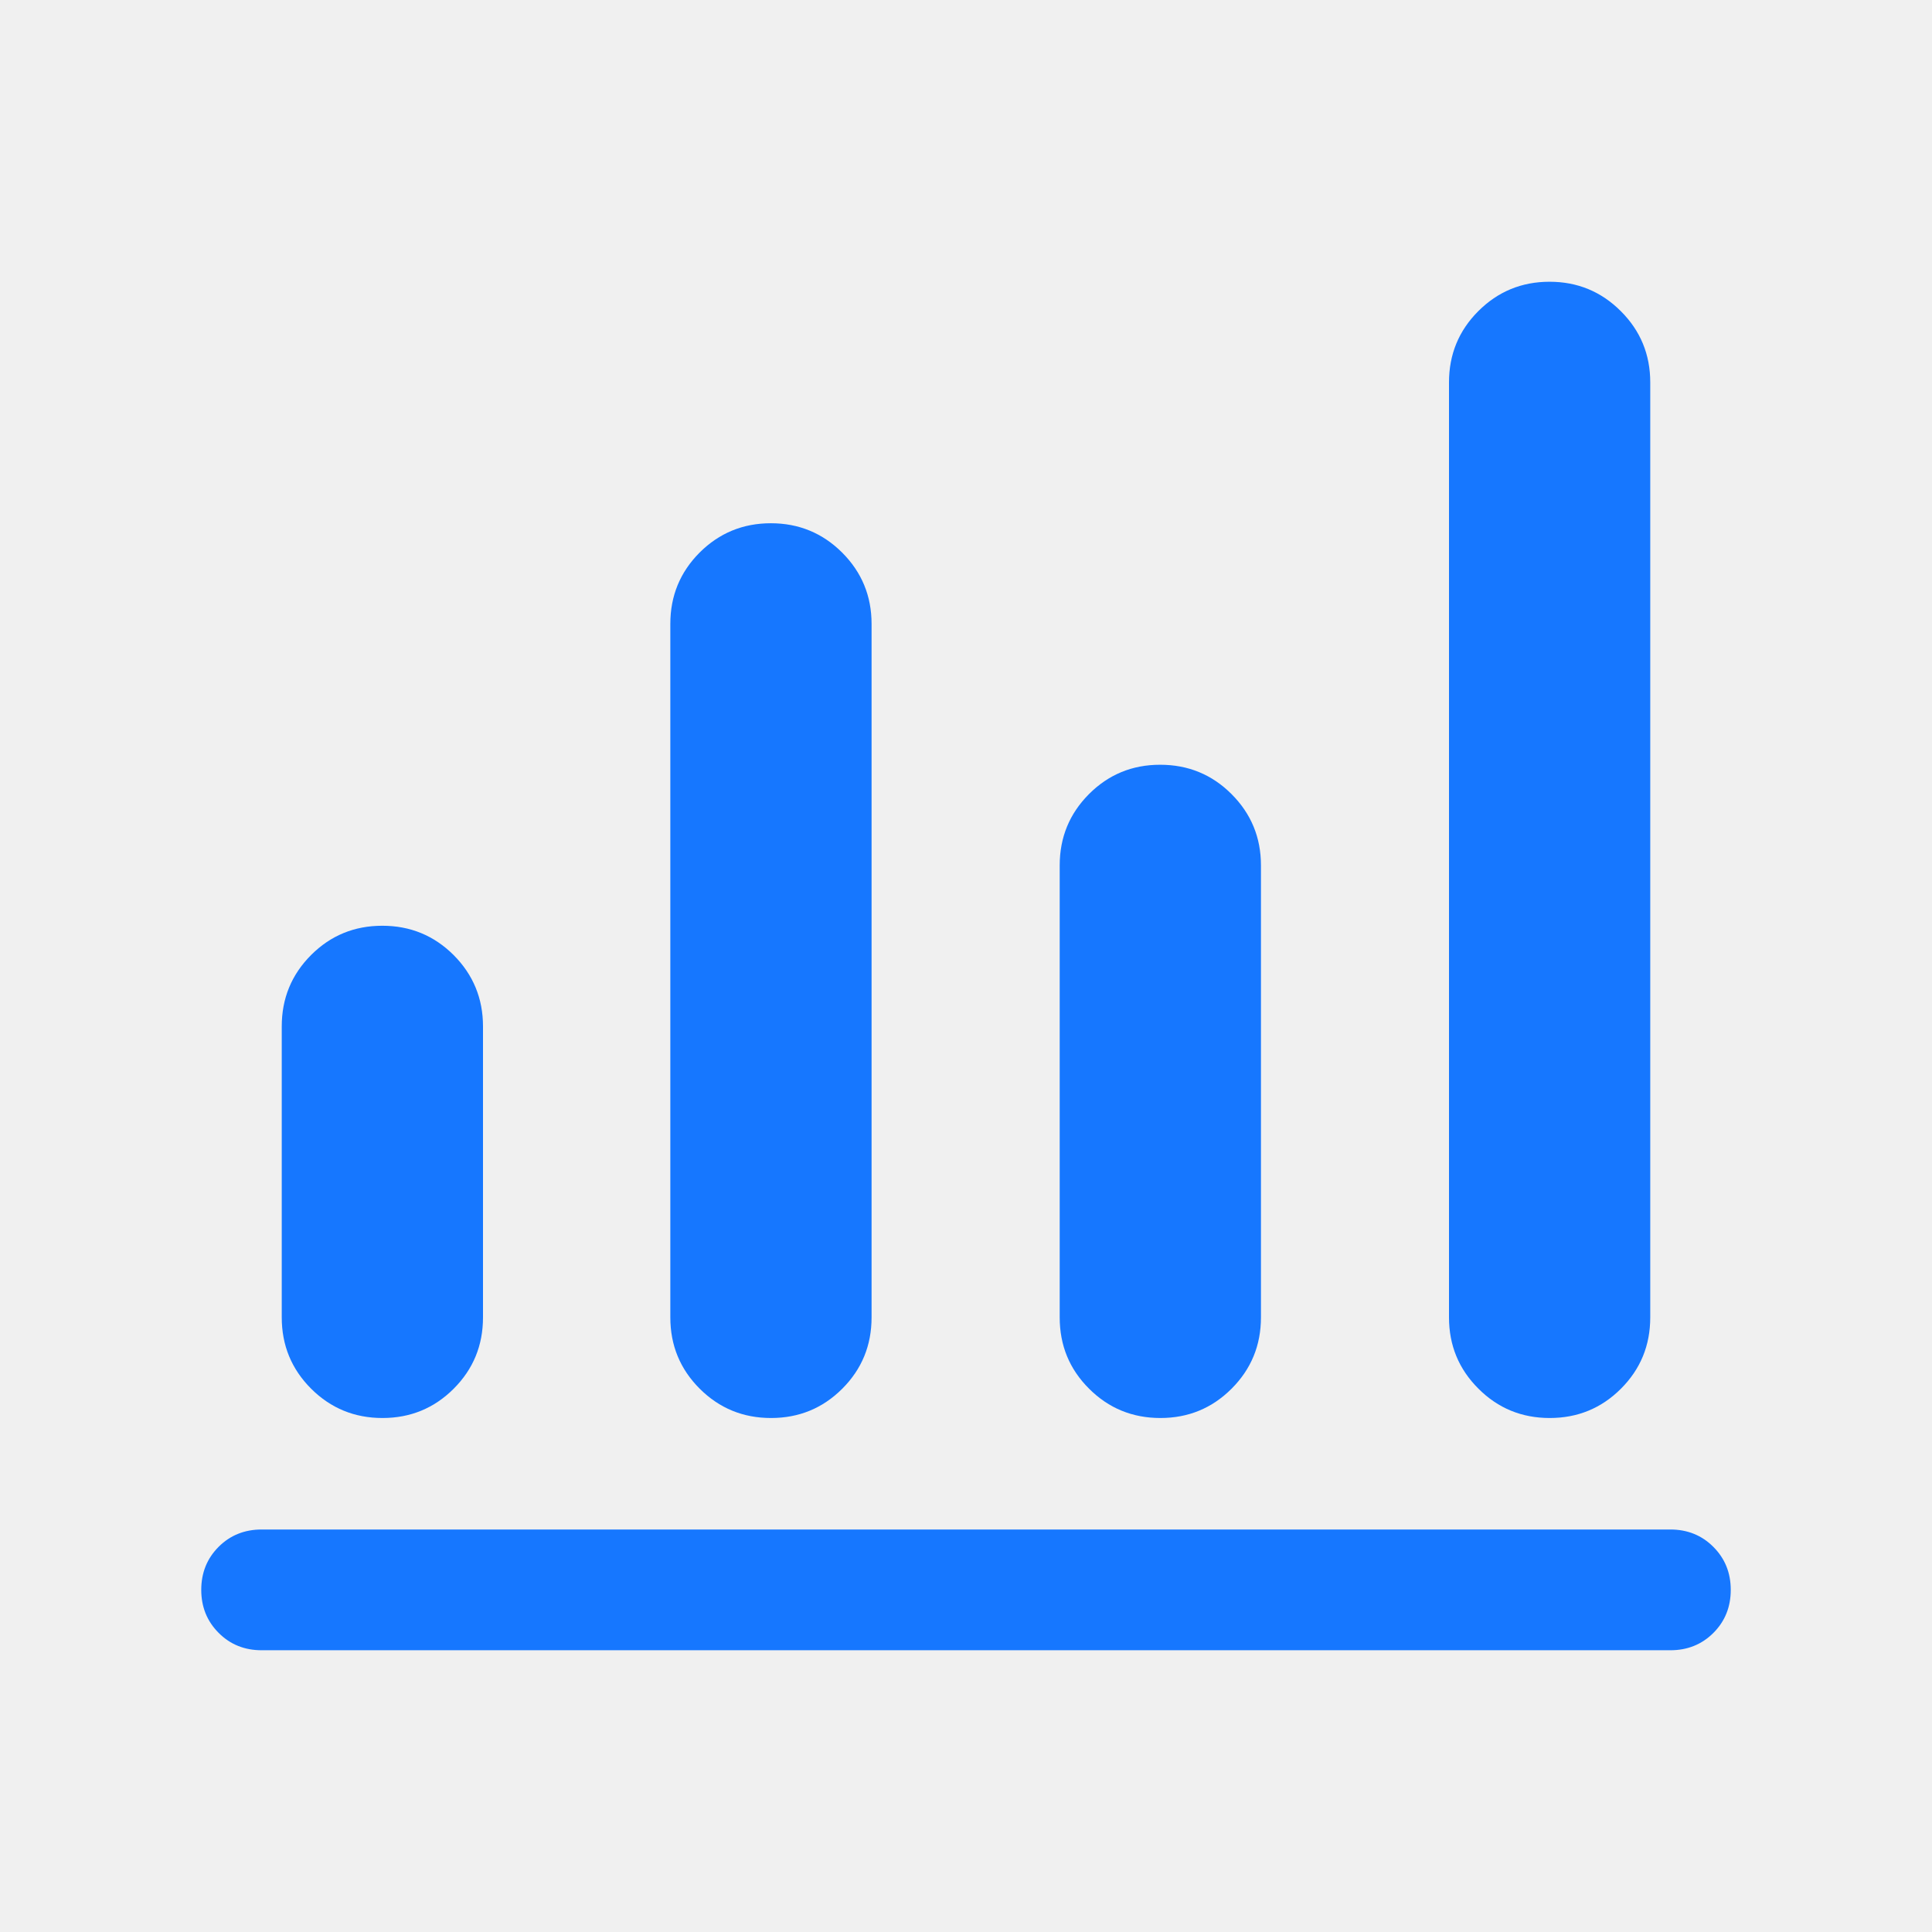
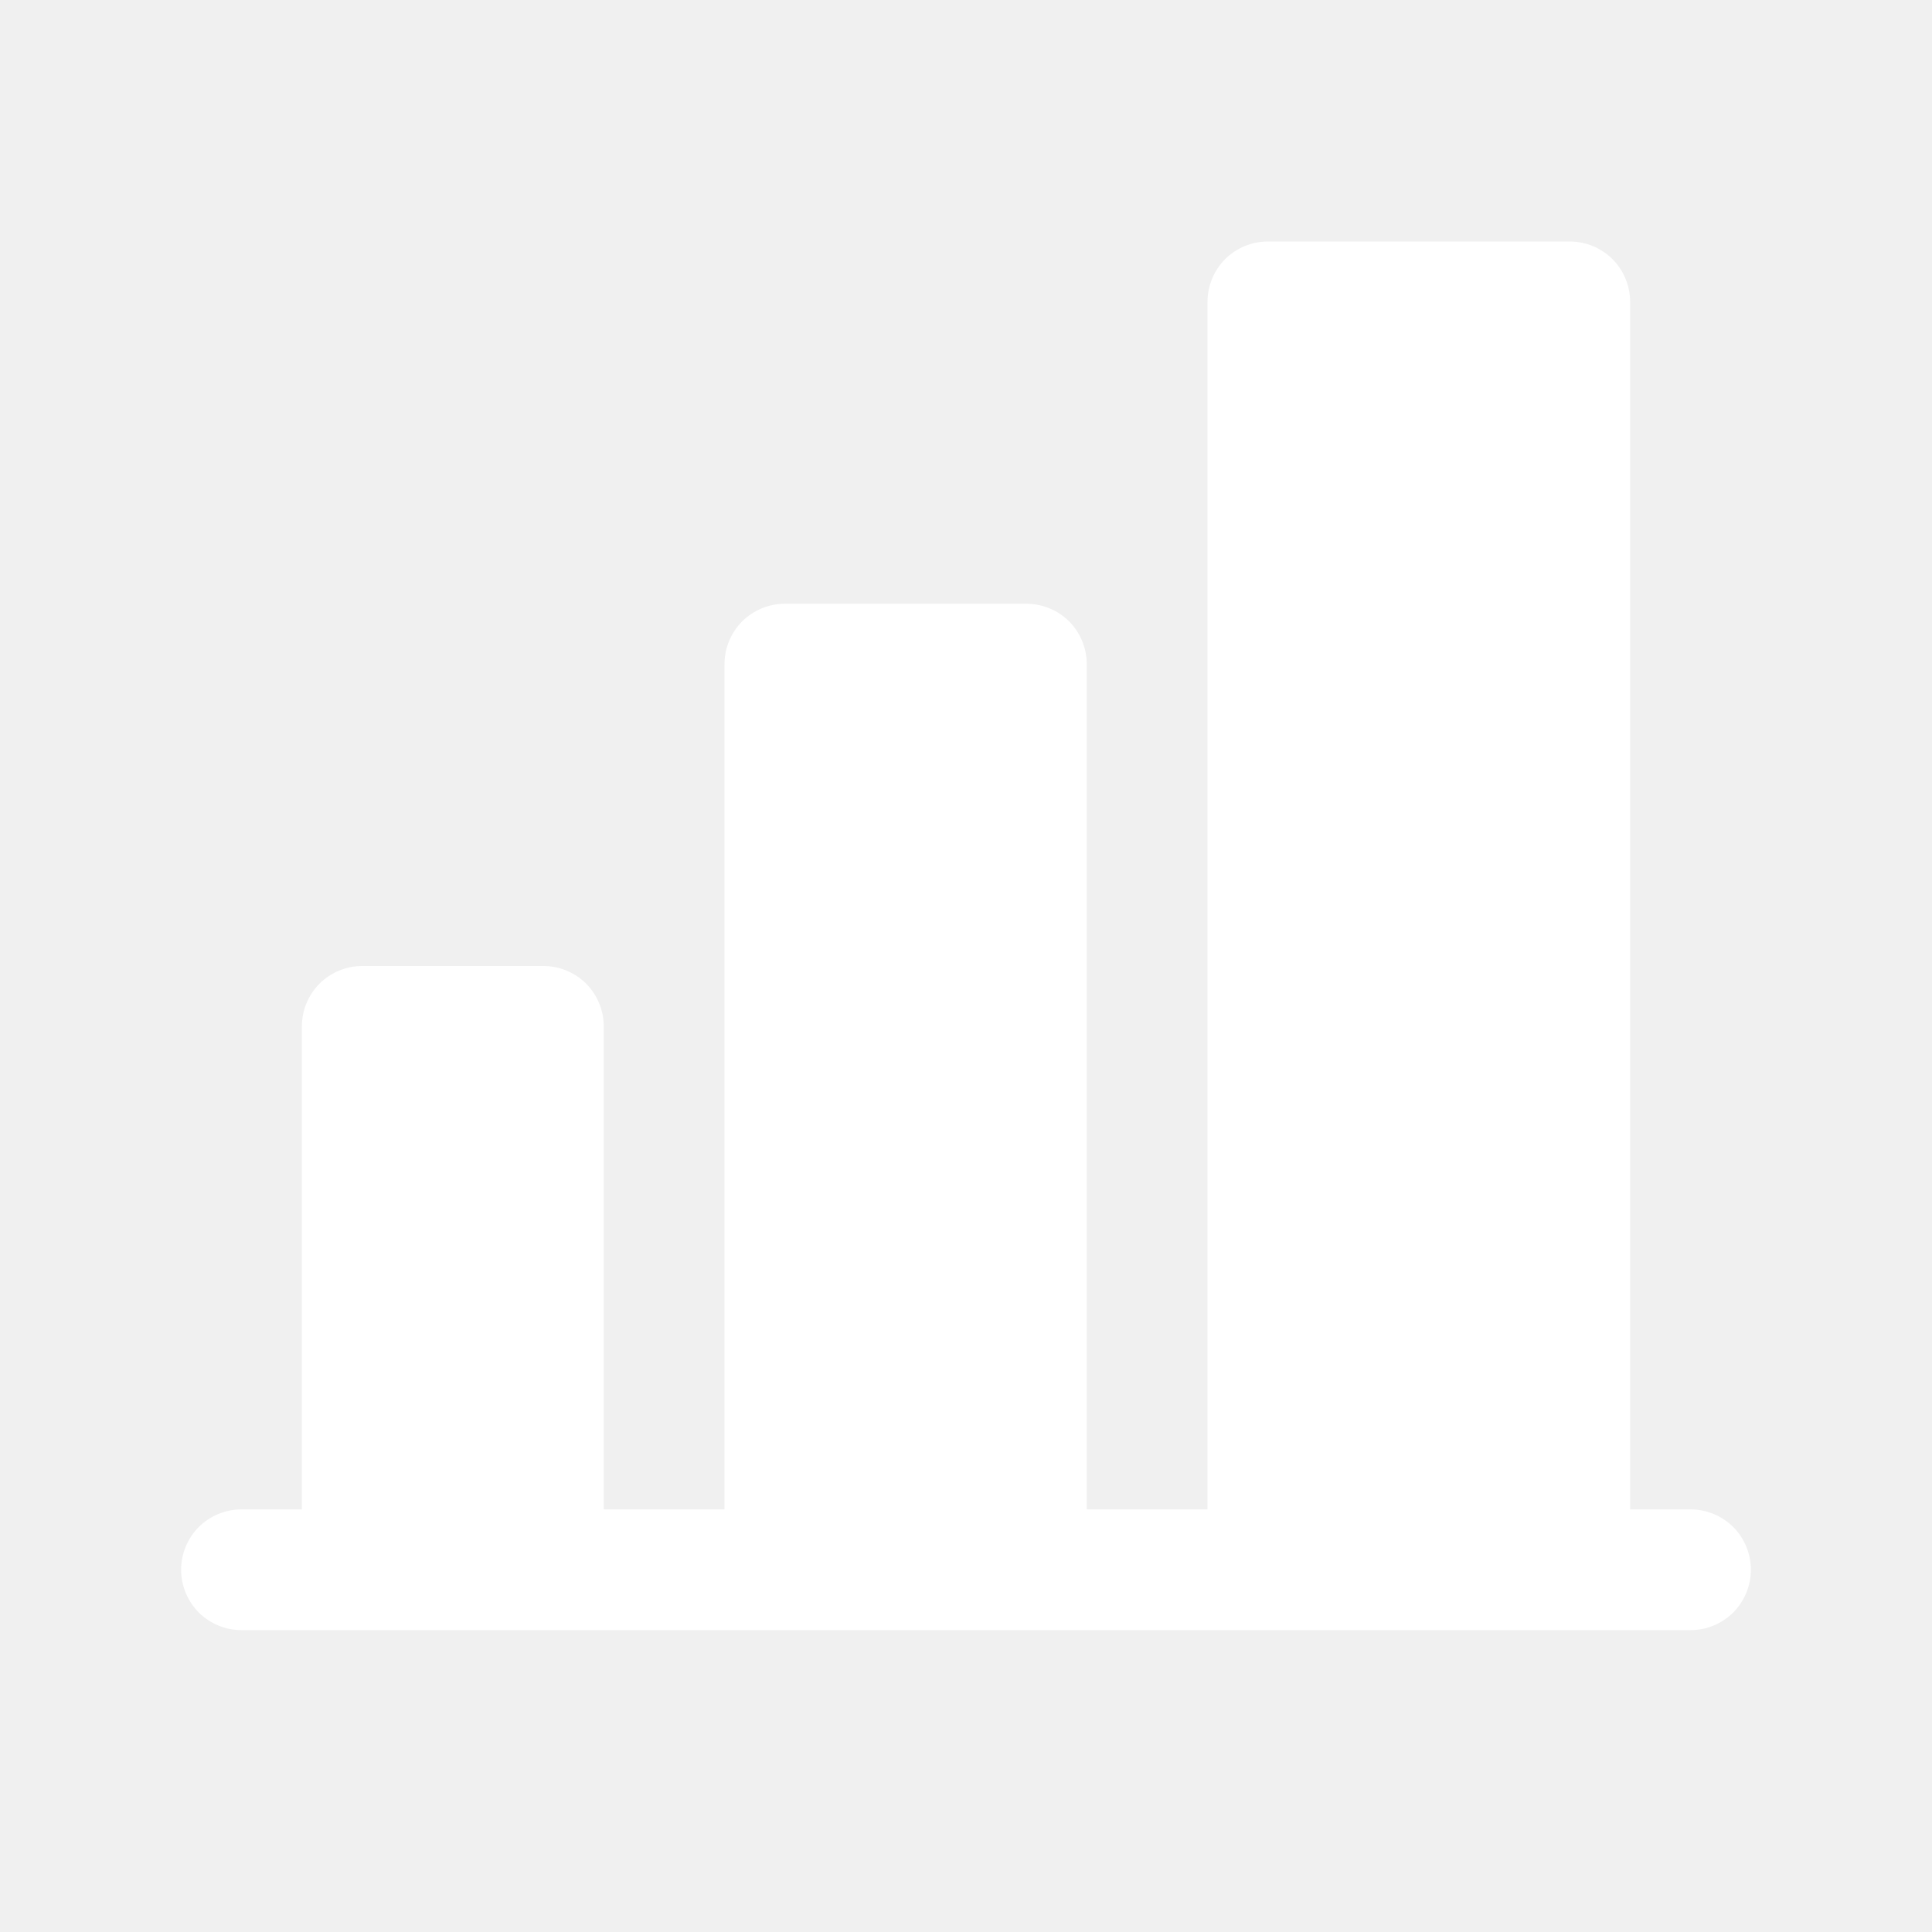
- <svg xmlns="http://www.w3.org/2000/svg" width="24" height="24" viewBox="0 0 24 24" fill="none">
-   <path d="M3.25 20.5C3.038 20.5 2.859 20.428 2.716 20.284C2.572 20.14 2.5 19.962 2.5 19.75C2.5 19.537 2.572 19.359 2.716 19.215C2.859 19.072 3.038 19 3.25 19H20.75C20.962 19 21.141 19.072 21.284 19.216C21.428 19.36 21.5 19.538 21.5 19.75C21.5 19.963 21.428 20.141 21.284 20.285C21.141 20.428 20.962 20.5 20.75 20.5H3.25ZM4.751 17.615C4.404 17.615 4.109 17.494 3.865 17.251C3.622 17.008 3.5 16.713 3.5 16.365V12.75C3.5 12.403 3.621 12.108 3.864 11.864C4.107 11.621 4.402 11.5 4.749 11.5C5.096 11.5 5.391 11.621 5.635 11.864C5.878 12.108 6 12.403 6 12.75V16.365C6 16.713 5.879 17.008 5.636 17.251C5.393 17.494 5.098 17.615 4.751 17.615ZM9.578 17.615C9.231 17.615 8.936 17.494 8.692 17.251C8.449 17.008 8.327 16.713 8.327 16.365V7.75C8.327 7.403 8.448 7.108 8.691 6.864C8.934 6.622 9.229 6.5 9.576 6.5C9.923 6.5 10.218 6.622 10.461 6.864C10.705 7.108 10.827 7.403 10.827 7.75V16.365C10.827 16.713 10.706 17.008 10.463 17.251C10.22 17.494 9.925 17.615 9.578 17.615ZM14.415 17.615C14.068 17.615 13.772 17.494 13.529 17.251C13.285 17.008 13.164 16.713 13.164 16.365V10.75C13.164 10.403 13.285 10.108 13.528 9.864C13.771 9.621 14.065 9.5 14.412 9.5C14.759 9.5 15.055 9.621 15.298 9.864C15.542 10.108 15.664 10.403 15.664 10.75V16.365C15.664 16.713 15.542 17.008 15.299 17.251C15.056 17.494 14.761 17.615 14.415 17.615ZM19.251 17.615C18.904 17.615 18.609 17.494 18.366 17.251C18.122 17.008 18 16.713 18 16.365V4.75C18 4.403 18.121 4.108 18.364 3.865C18.607 3.622 18.902 3.5 19.249 3.5C19.596 3.5 19.891 3.622 20.134 3.865C20.378 4.108 20.5 4.403 20.5 4.75V16.365C20.5 16.713 20.379 17.008 20.136 17.251C19.893 17.494 19.598 17.615 19.251 17.615Z" fill="#1677FF" />
+ <svg xmlns="http://www.w3.org/2000/svg" width="16" height="16" viewBox="0 0 16 16" fill="none">
+   <path d="M14.5 13C14.5 13.133 14.447 13.26 14.354 13.354C14.26 13.447 14.133 13.5 14 13.5H2C1.867 13.5 1.74 13.447 1.646 13.354C1.553 13.26 1.5 13.133 1.5 13C1.5 12.867 1.553 12.74 1.646 12.646C1.74 12.553 1.867 12.5 2 12.5H2.5V8.5C2.5 8.367 2.553 8.24 2.646 8.146C2.74 8.053 2.867 8 3 8H4.5C4.633 8 4.76 8.053 4.854 8.146C4.947 8.24 5 8.367 5 8.5V12.5H6V5.5C6 5.367 6.053 5.24 6.146 5.146C6.24 5.053 6.367 5 6.5 5H8.5C8.633 5 8.76 5.053 8.854 5.146C8.947 5.24 9 5.367 9 5.5V12.5H10V2.5C10 2.367 10.053 2.24 10.146 2.146C10.24 2.053 10.367 2 10.5 2H13C13.133 2 13.26 2.053 13.354 2.146C13.447 2.24 13.5 2.367 13.5 2.5V12.5H14C14.133 12.5 14.26 12.553 14.354 12.646C14.447 12.74 14.5 12.867 14.5 13Z" fill="white" />
</svg>
